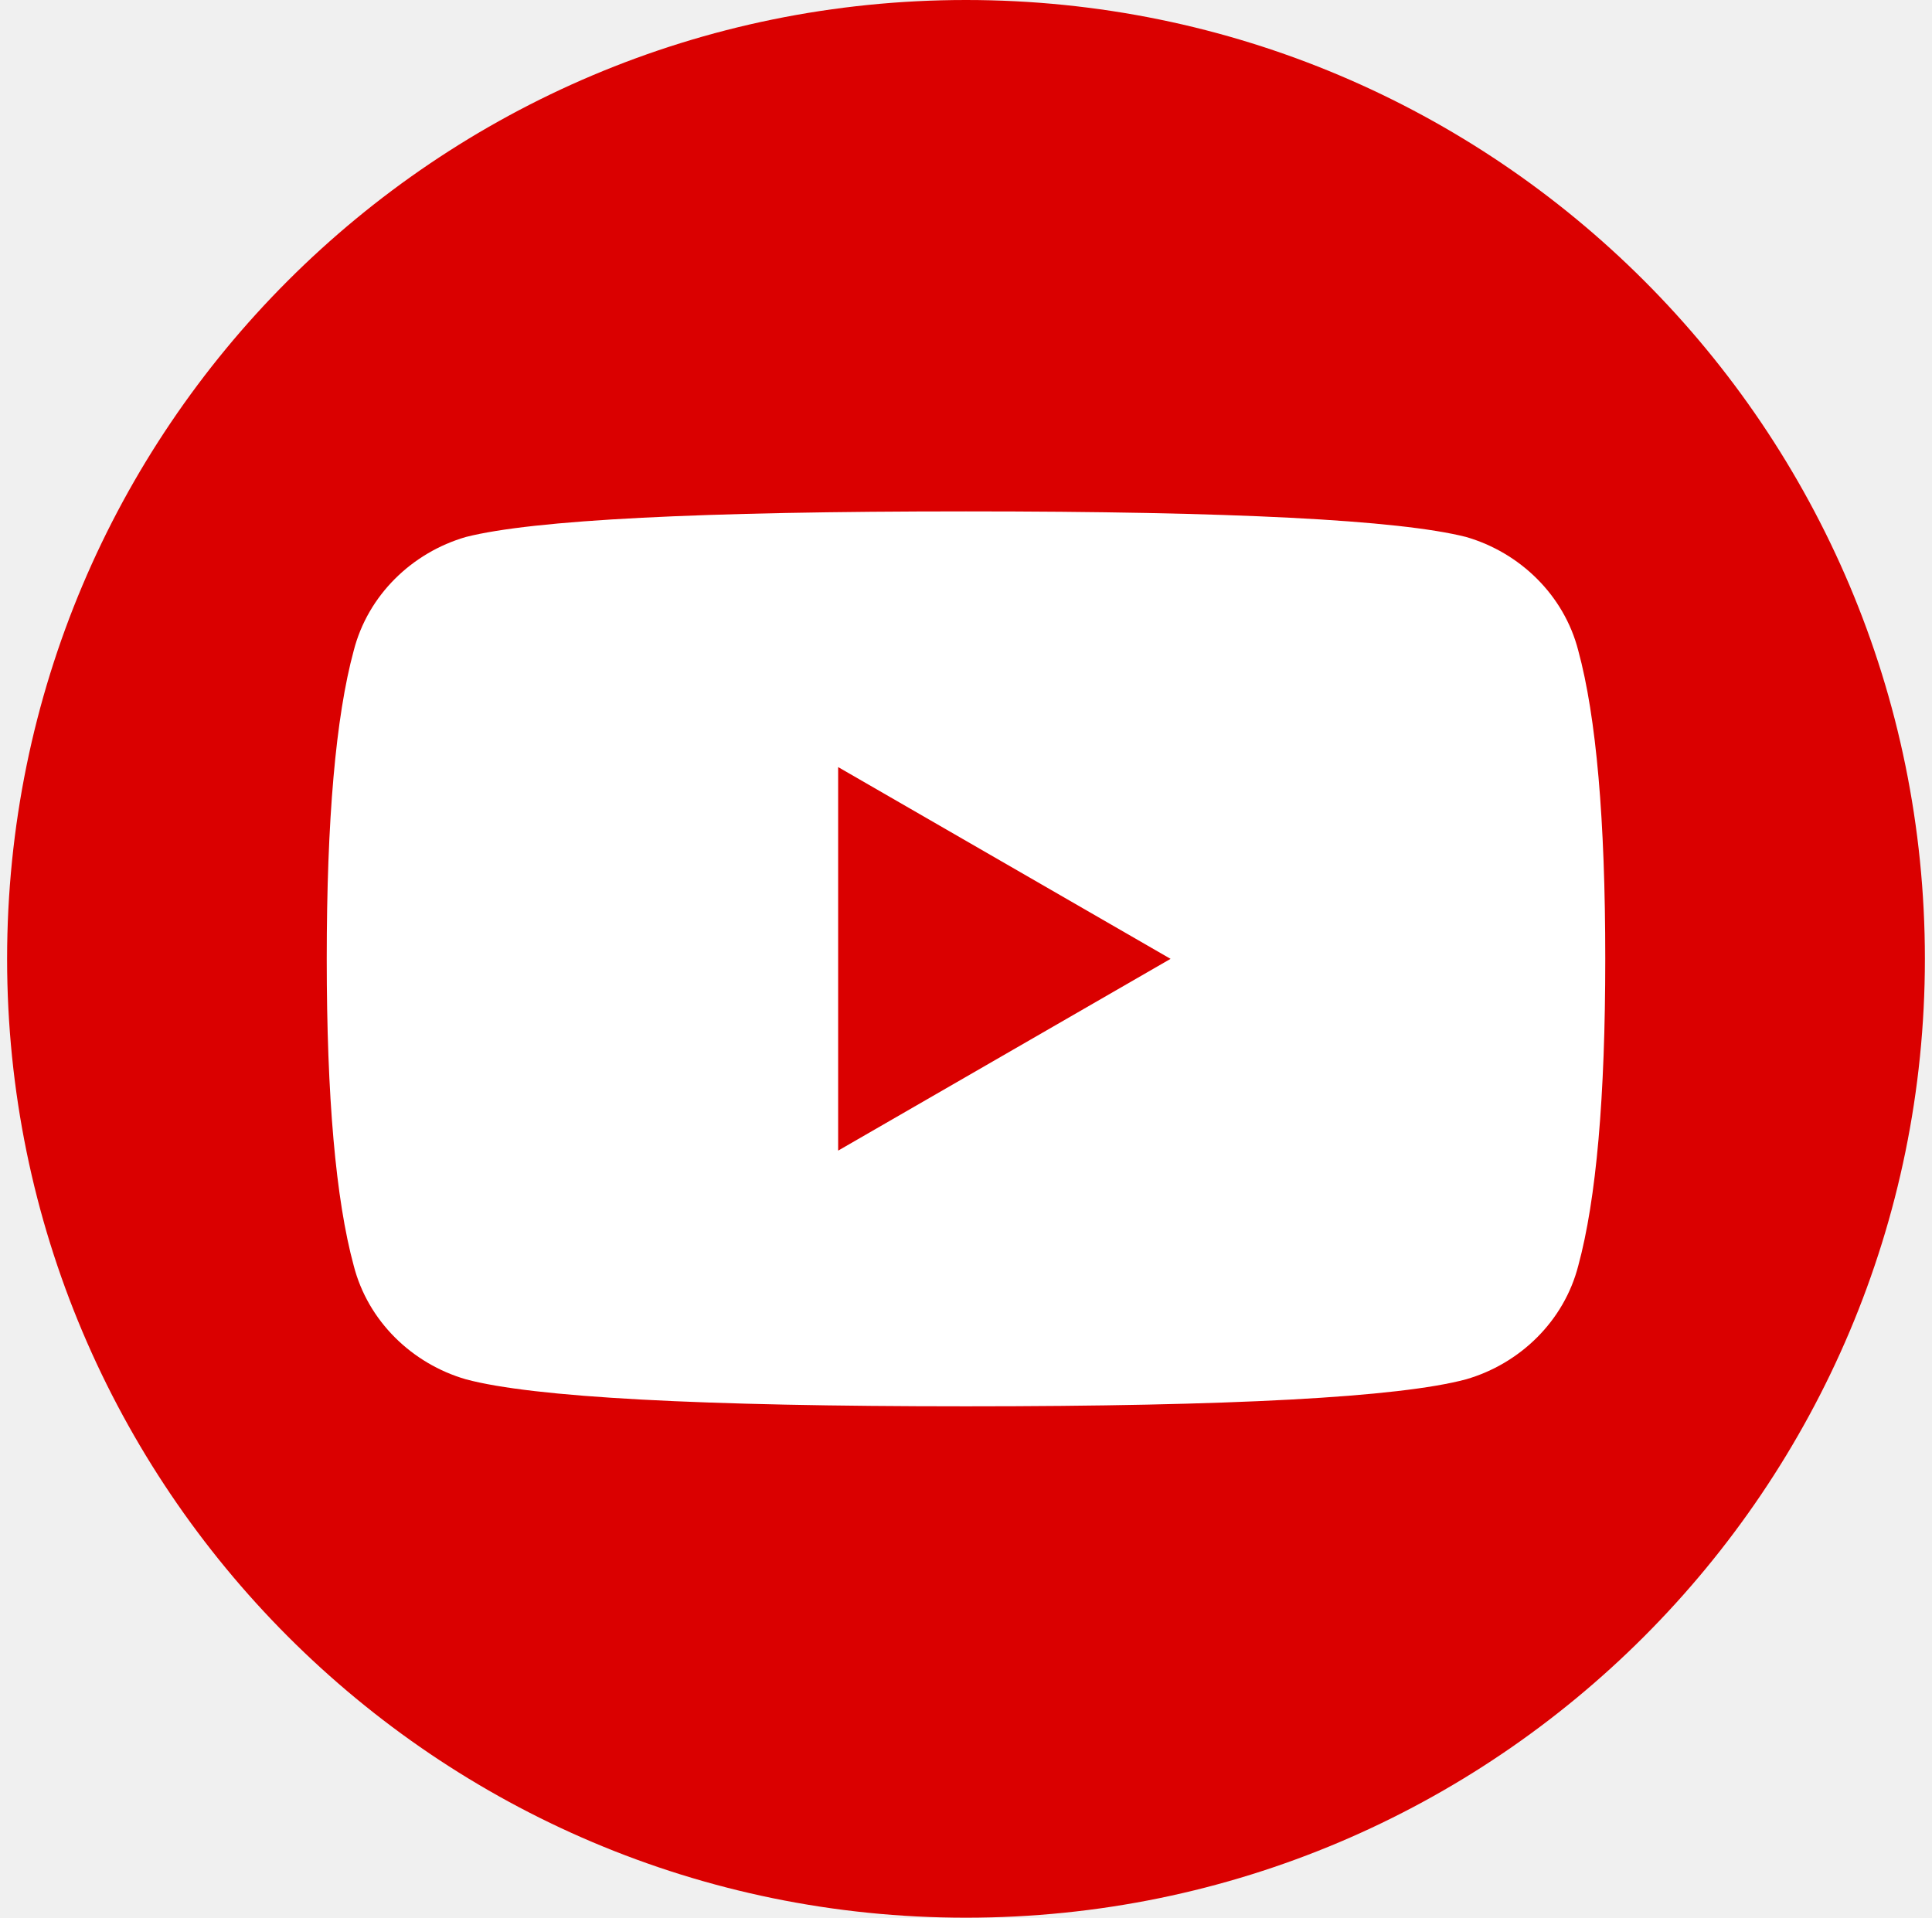
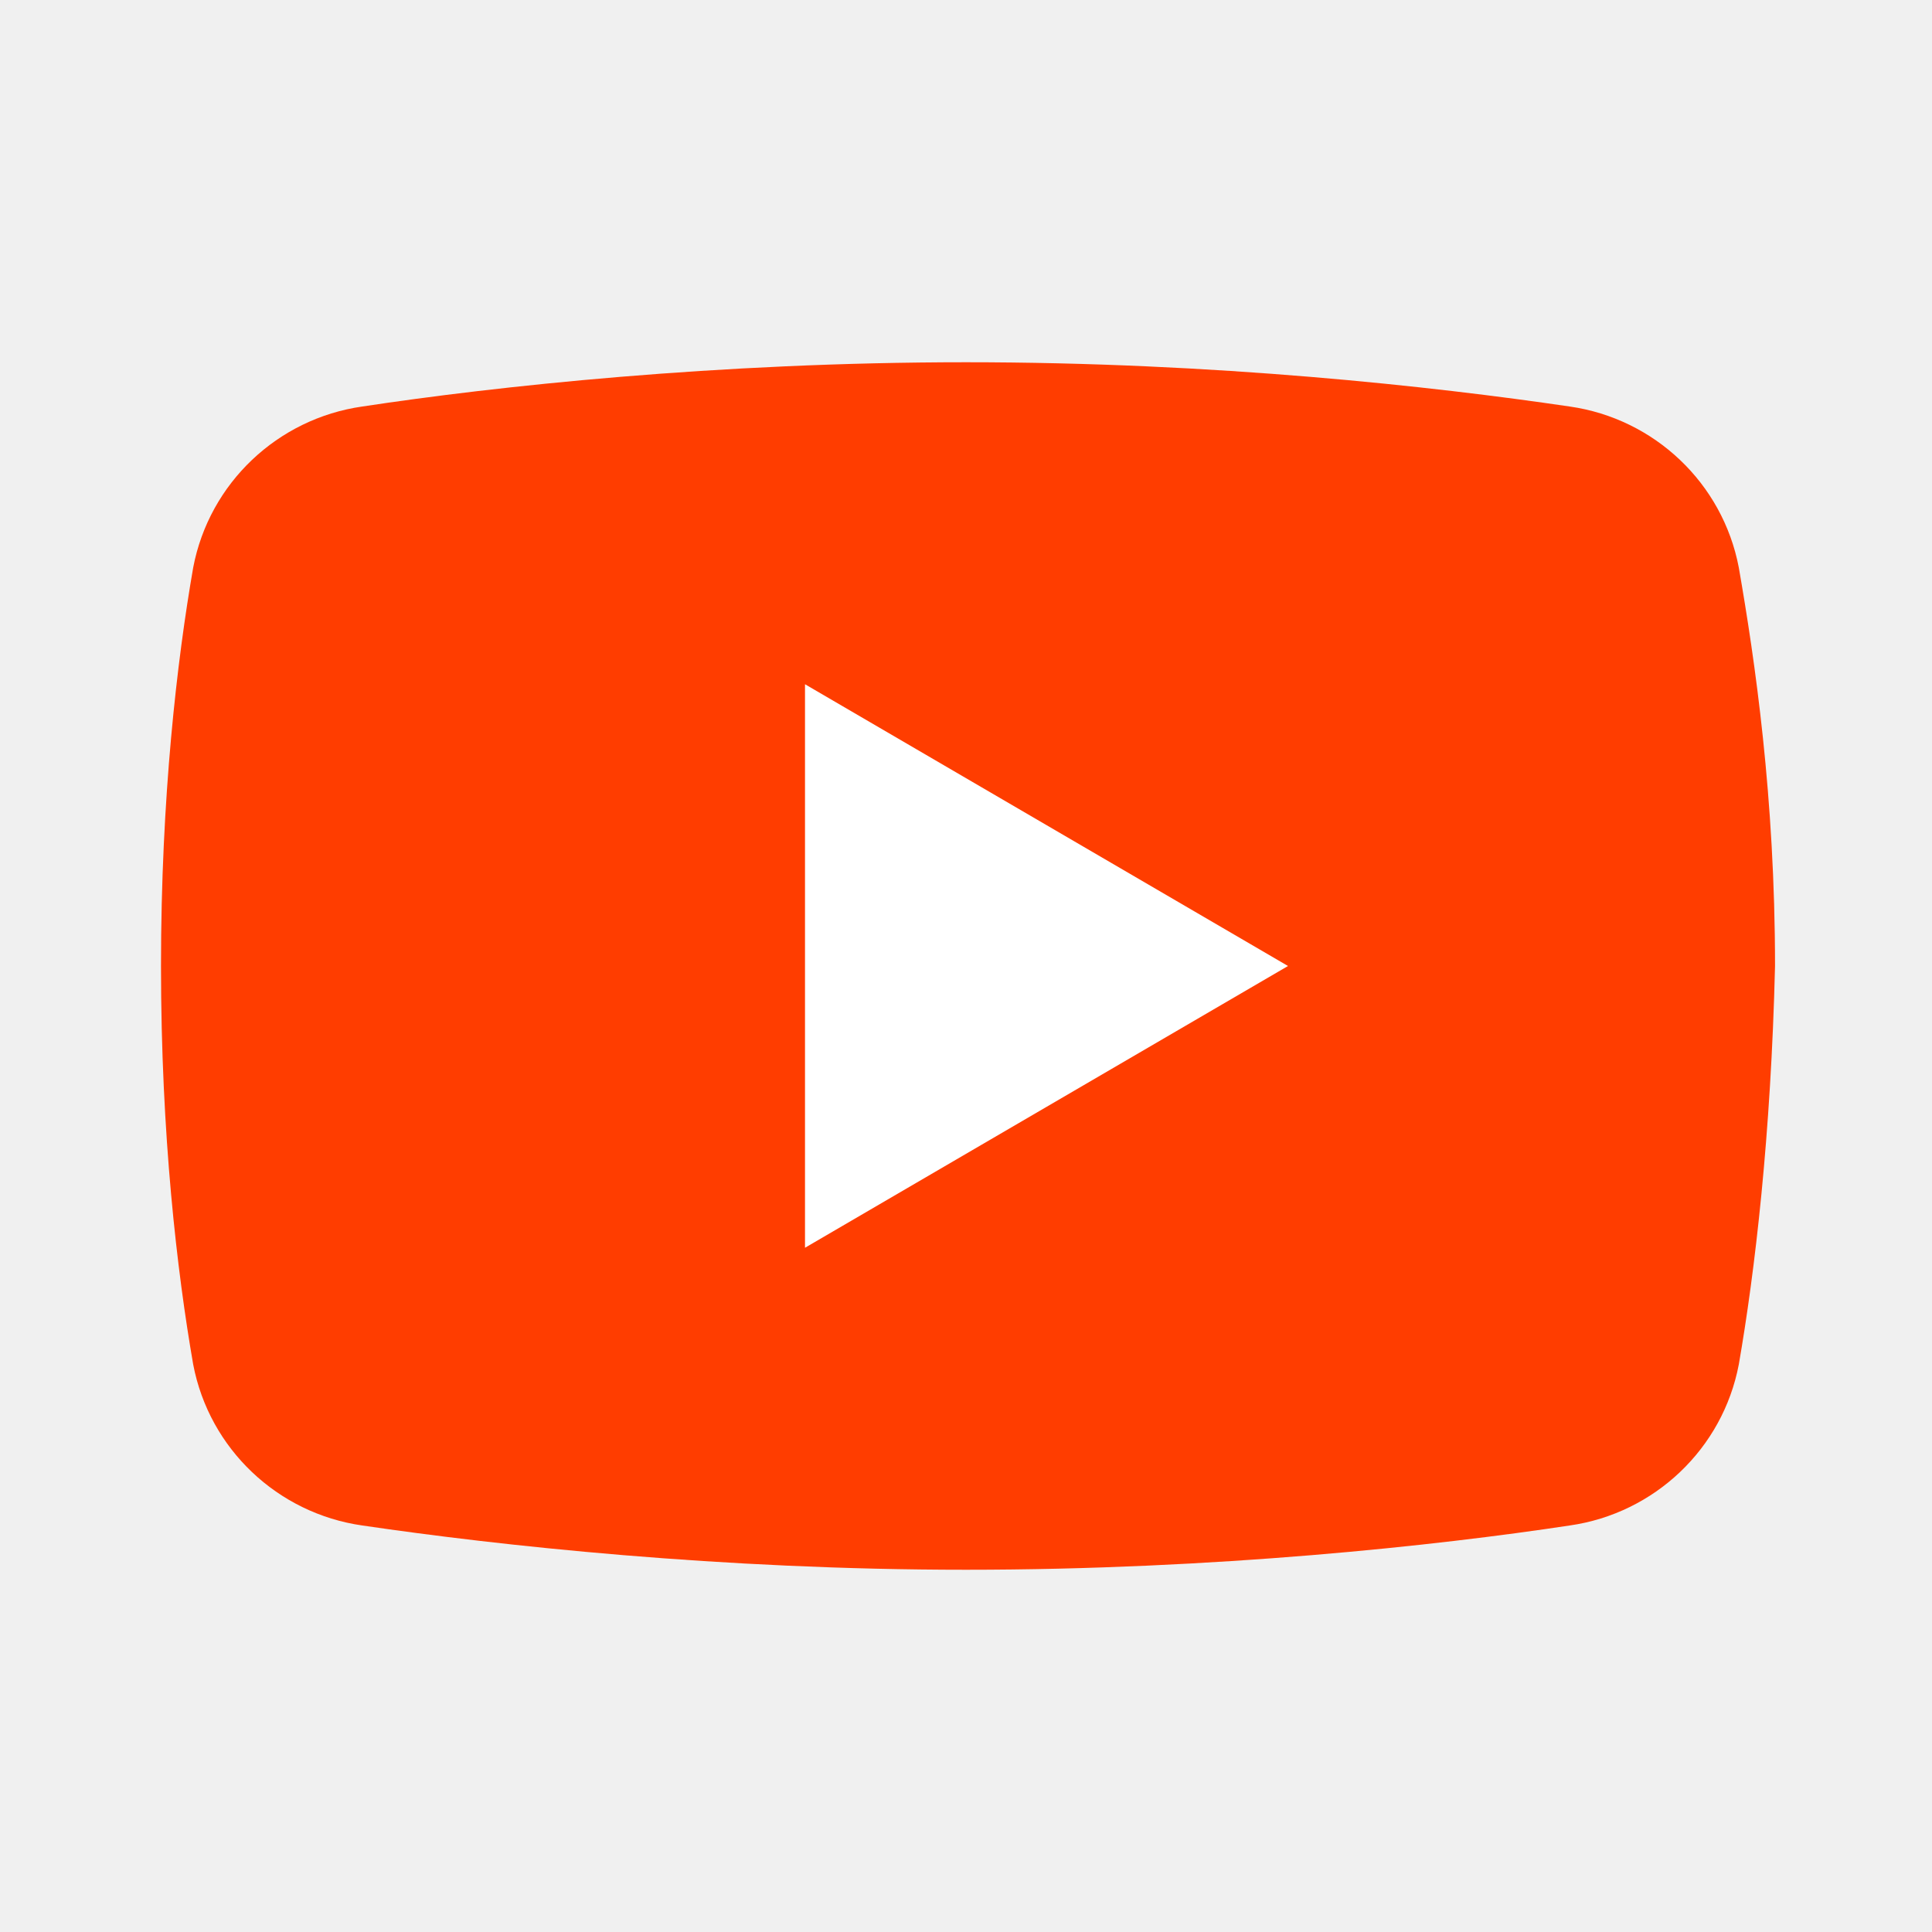
- <svg xmlns="http://www.w3.org/2000/svg" width="136" height="135" viewBox="0 0 136 135" fill="none">
-   <path d="M135.5 67.5C135.5 104.7 105.3 135 68 135C30.7 135 0.5 104.7 0.5 67.5C0.5 30.2 30.7 0 68 0C105.3 0 135.5 30.2 135.5 67.5Z" fill="#DA0000" />
-   <path fill-rule="evenodd" clip-rule="evenodd" d="M113 67.5C113 77.233 112.367 84.433 111.1 89.1C110.1 93 107 96 103.2 97.1C98.467 98.367 86.733 99 68 99C49.267 99 37.533 98.367 32.8 97.1C29 96 25.9 93 24.9 89.1C23.633 84.433 23 77.233 23 67.5C23 57.7 23.633 50.467 24.9 45.8C25.9 41.9 29 38.9 32.8 37.8C37.533 36.6 49.267 36 68 36C86.733 36 98.467 36.6 103.2 37.8C107 38.9 110.1 41.9 111.1 45.8C112.367 50.467 113 57.7 113 67.5ZM82.4 67.5L59 54V81L82.4 67.5Z" fill="white" />
+ <svg xmlns="http://www.w3.org/2000/svg" viewBox="0 0 48 48" width="48px" height="48px">
+   <path fill="#FF3D00" d="M43.2,33.9c-0.4,2.1-2.1,3.7-4.2,4c-3.3,0.5-8.8,1.1-15,1.1c-6.1,0-11.6-0.6-15-1.1c-2.1-0.3-3.8-1.9-4.2-4C4.4,31.6,4,28.2,4,24c0-4.2,0.4-7.6,0.8-9.9c0.4-2.1,2.1-3.7,4.2-4C12.3,9.6,17.8,9,24,9c6.2,0,11.6,0.6,15,1.1c2.1,0.3,3.8,1.9,4.2,4c0.4,2.3,0.9,5.7,0.9,9.9C44,28.2,43.6,31.6,43.2,33.9z" />
+   <path fill="#FFF" d="M20 31L20 17 32 24z" />
</svg>
